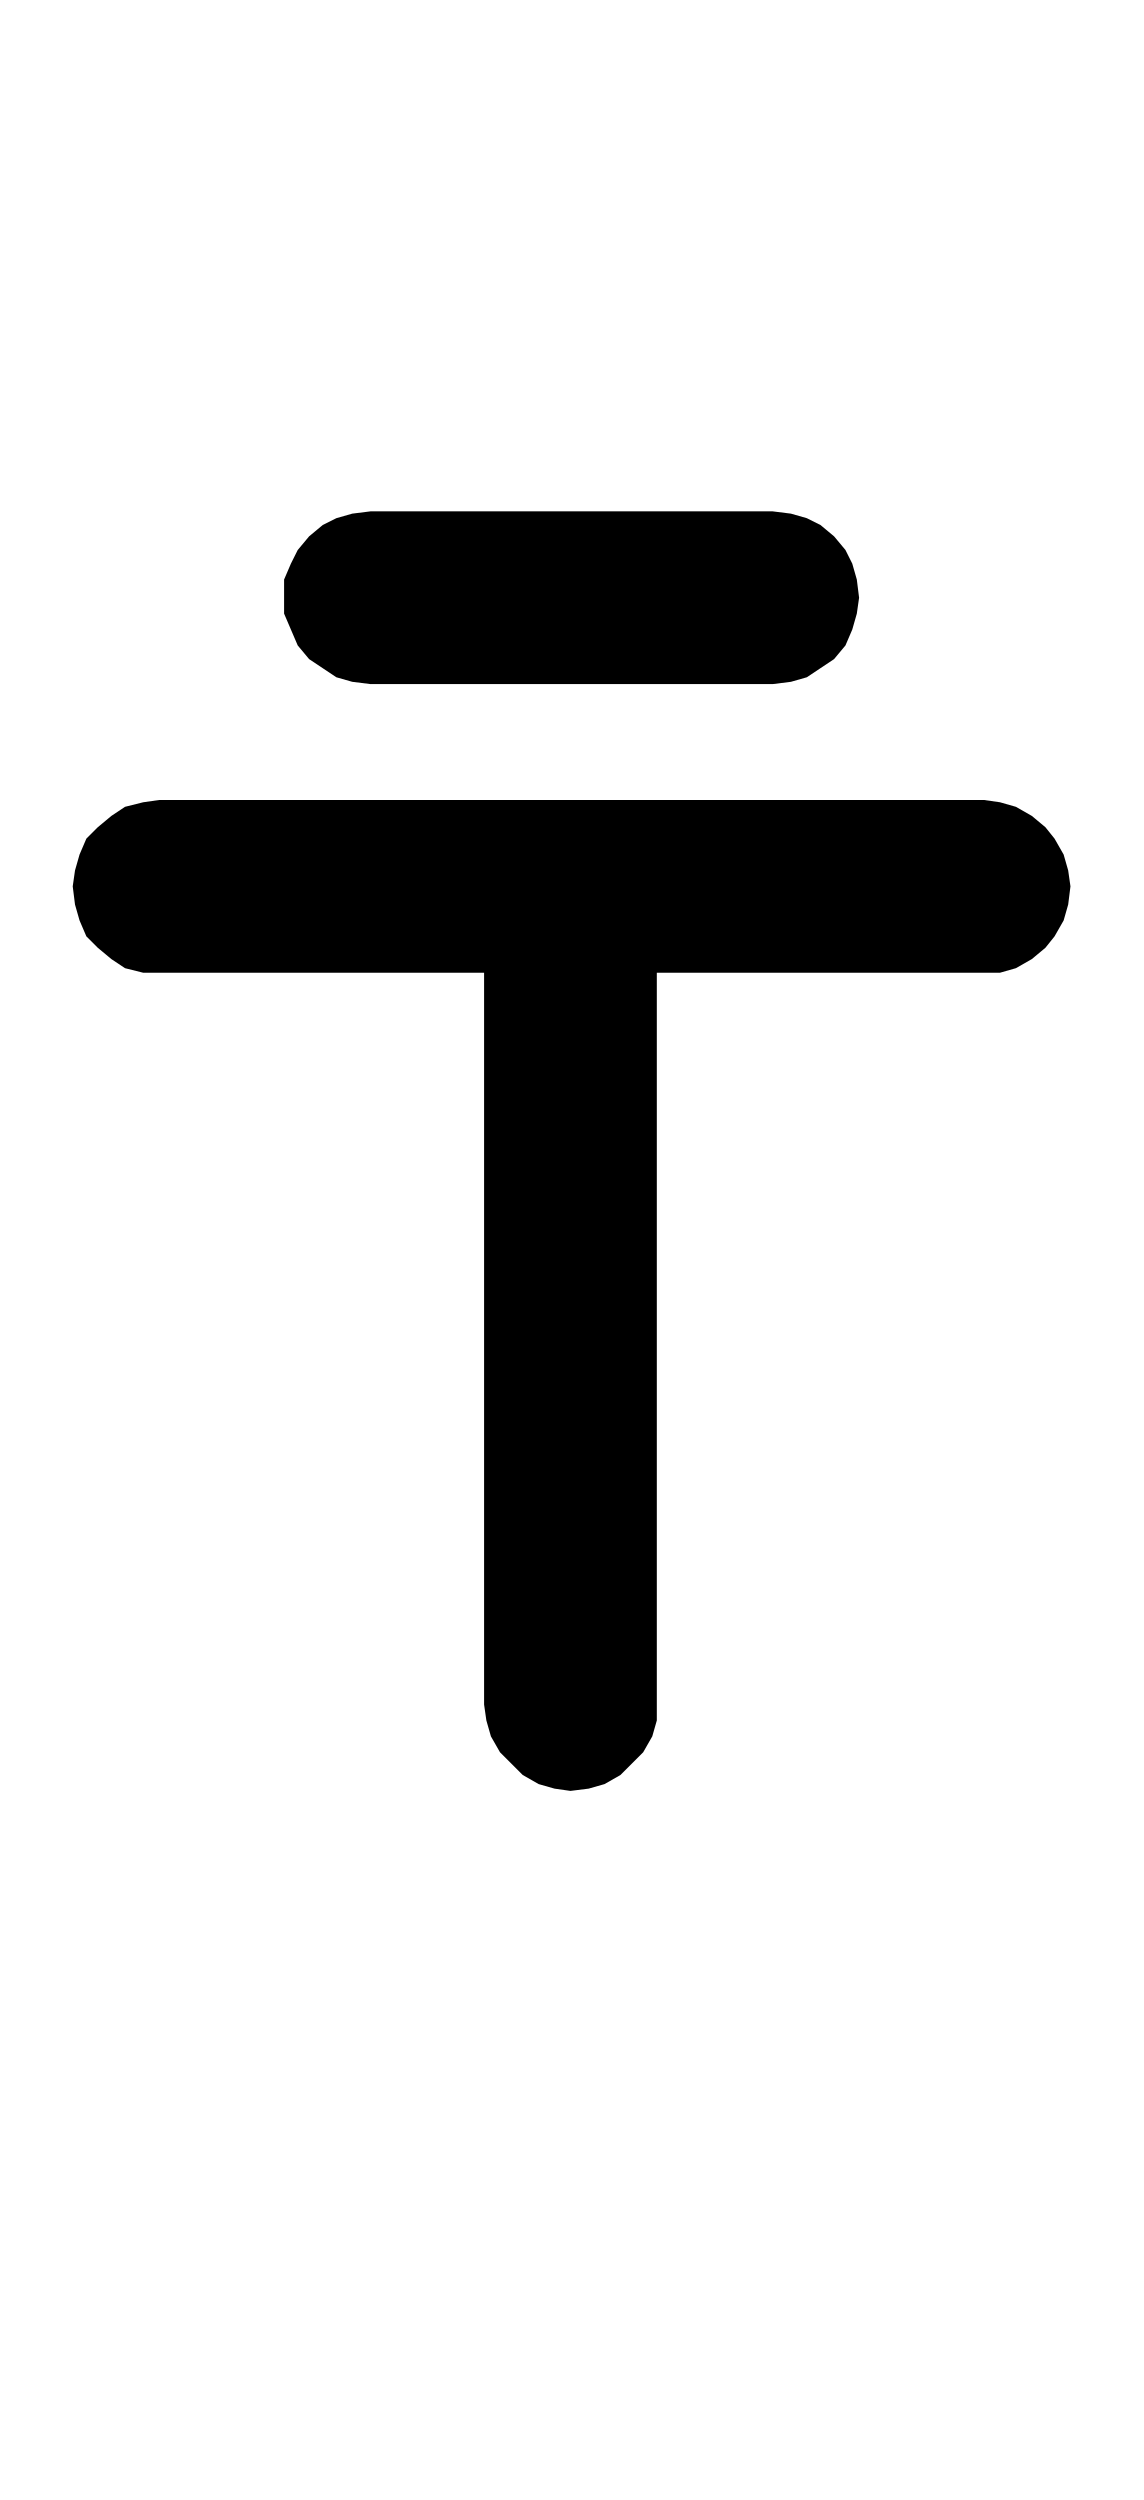
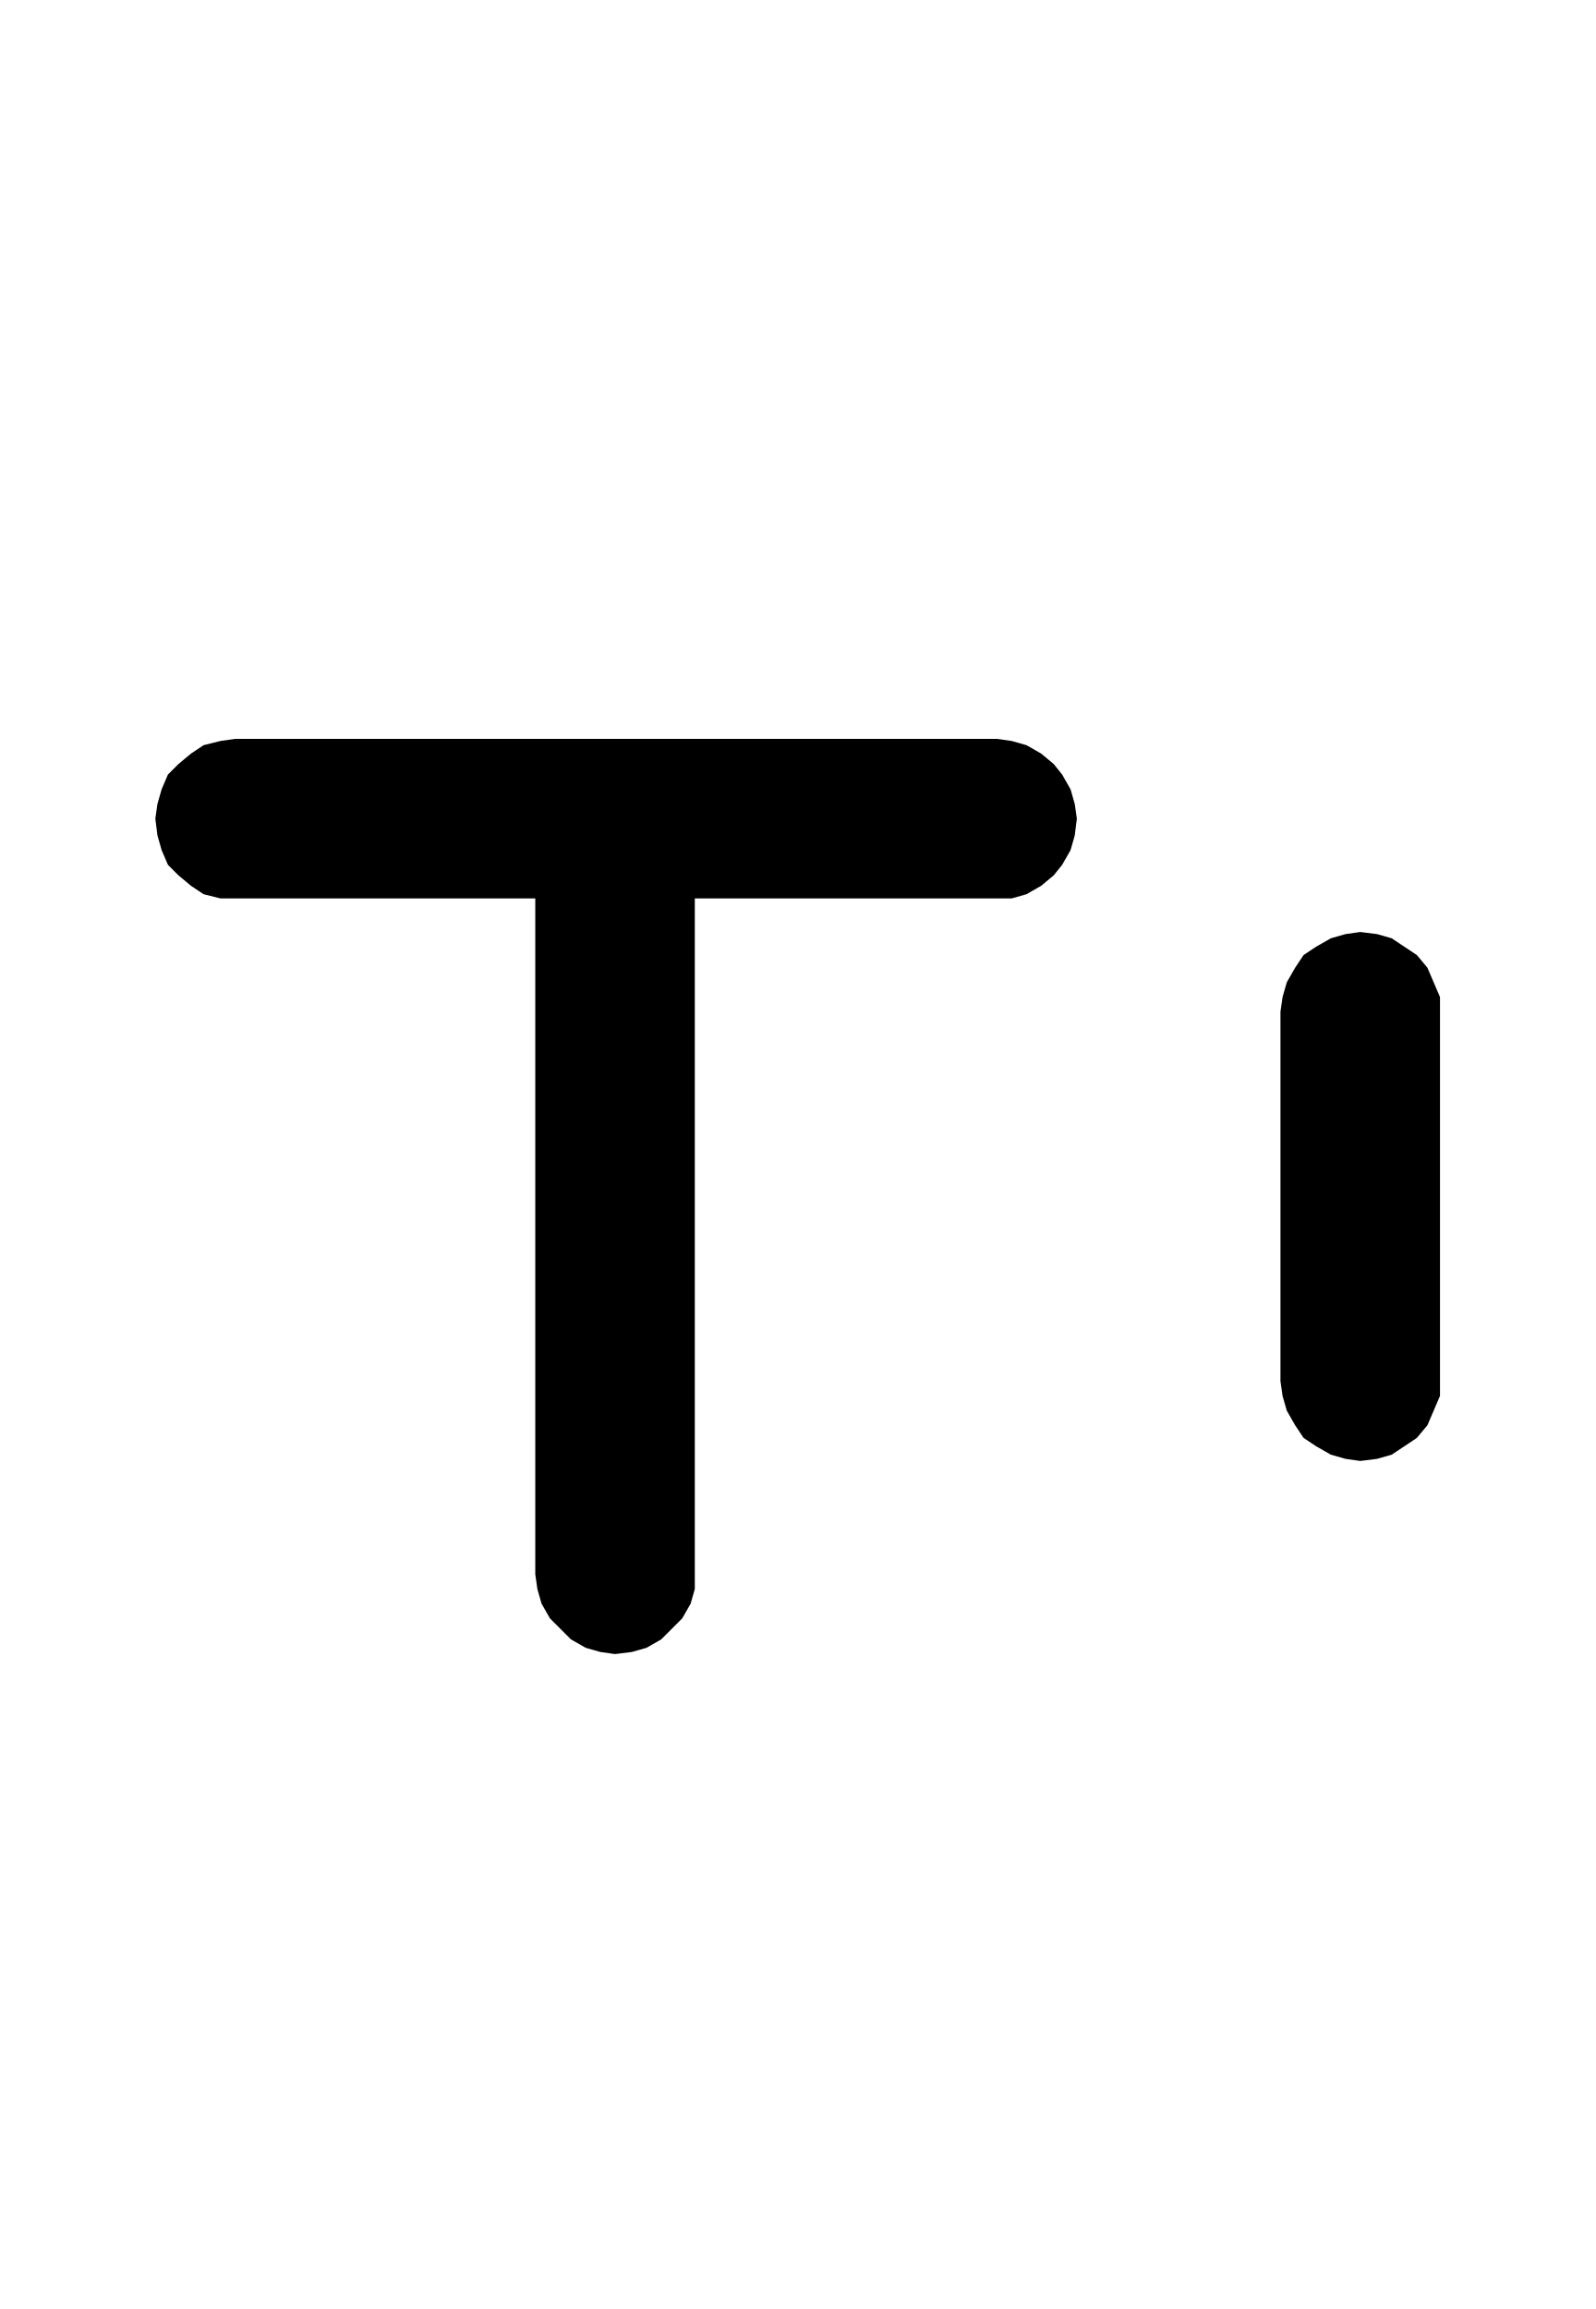
- <svg xmlns="http://www.w3.org/2000/svg" viewBox="0 -900 503 1100">
-   <path transform="scale(1,-1)" fill="currentColor" d="M70 548H433L440 547L447 545L454 541L460 536L464 531L468 524L470 517L471 510L470 502L468 495L464 488L460 483L454 478L447 474L440 472H433H289V150V143L287 136L283 129L278 124L273 119L266 115L259 113L251 112L244 113L237 115L230 119L225 124L220 129L216 136L214 143L213 150V472H70H63L55 474L49 478L43 483L38 488L35 495L33 502L32 510L33 517L35 524L38 531L43 536L49 541L55 545L63 547ZM378 637 377 630 375 623 372 616 367 610 361 606 355 602 348 600 340 599H163L155 600L148 602L142 606L136 610L131 616L128 623L125 630V637V645L128 652L131 658L136 664L142 669L148 672L155 674L163 675H340L348 674L355 672L361 669L367 664L372 658L375 652L377 645Z" />
+ <svg xmlns="http://www.w3.org/2000/svg" viewBox="0 -900 760 1100">
+   <path transform="scale(1,-1)" fill="currentColor" d="M112 548H475L482 547L489 545L496 541L502 536L506 531L510 524L512 517L513 510L512 502L510 495L506 488L502 483L496 478L489 474L482 472H475H331V150V143L329 136L325 129L320 124L315 119L308 115L301 113L293 112L286 113L279 115L272 119L267 124L262 129L258 136L256 143L255 150V472H112H105L97 474L91 478L85 483L80 488L77 495L75 502L74 510L75 517L77 524L80 531L85 536L91 541L97 545L105 547ZM686 418V242V235L683 228L680 221L675 215L669 211L663 207L656 205L648 204L641 205L634 207L627 211L621 215L617 221L613 228L611 235L610 242V418L611 425L613 432L617 439L621 445L627 449L634 453L641 455L648 456L656 455L663 453L669 449L675 445L680 439L683 432L686 425Z" />
</svg>
